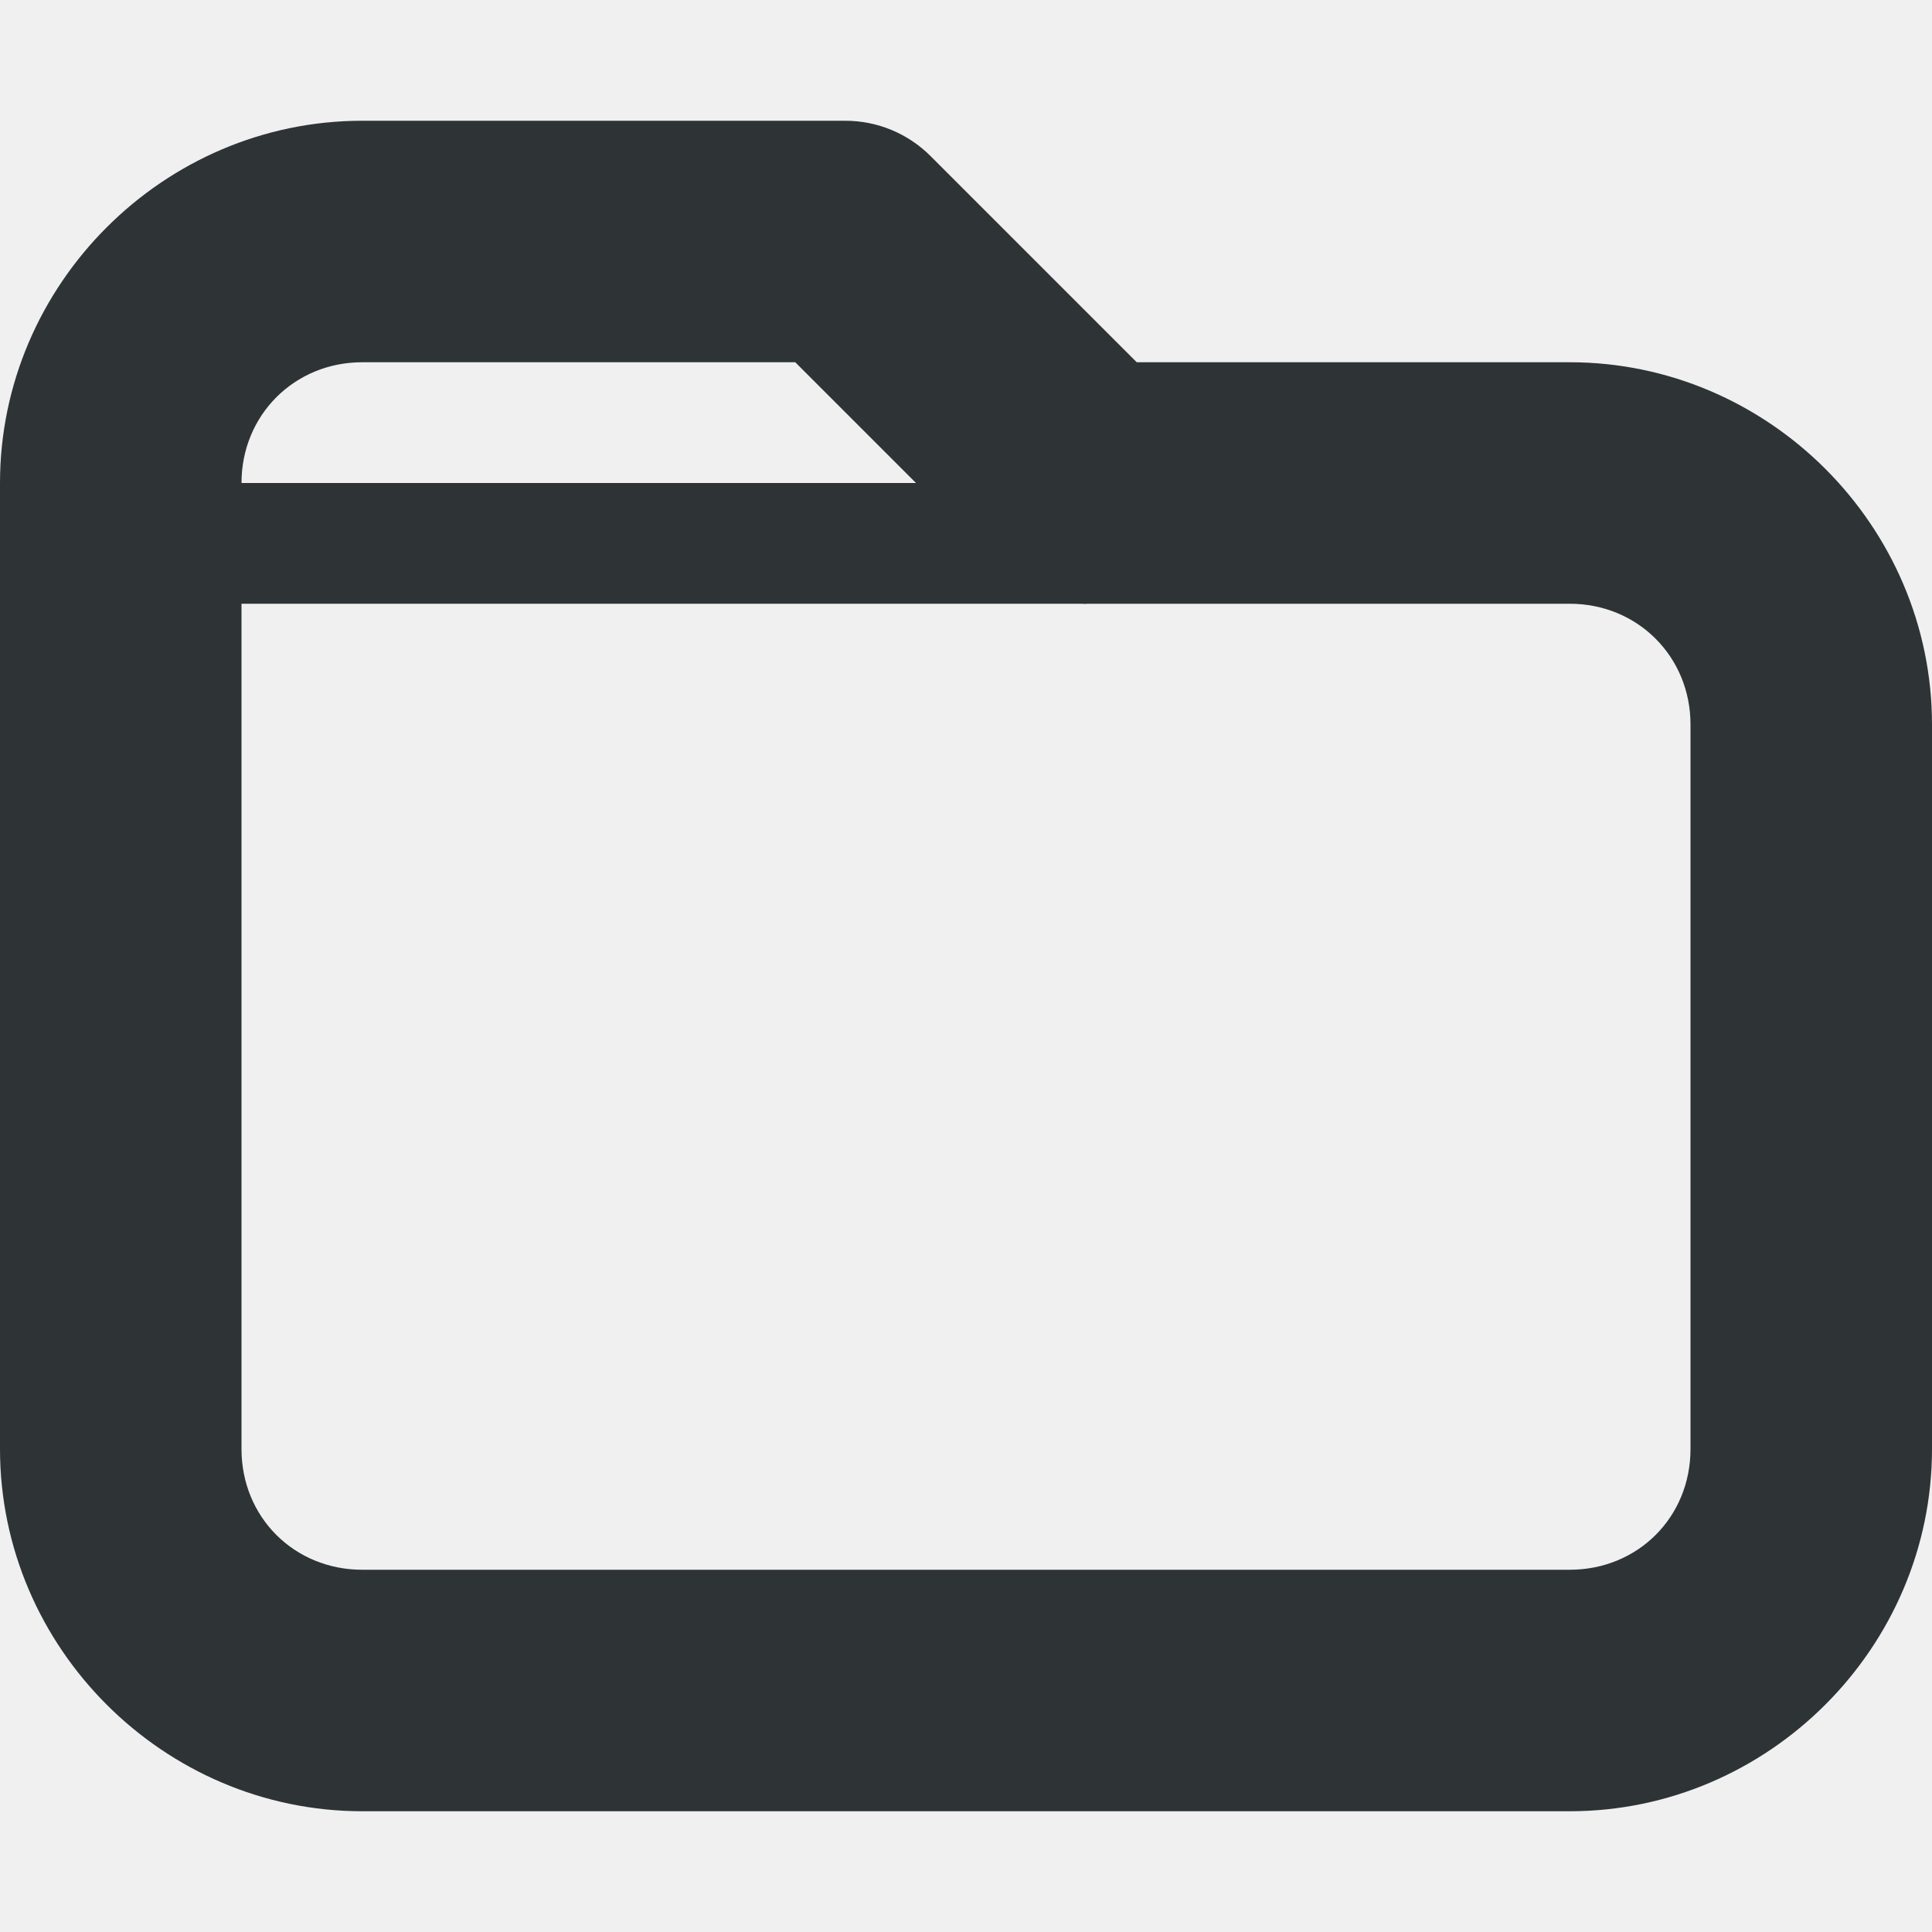
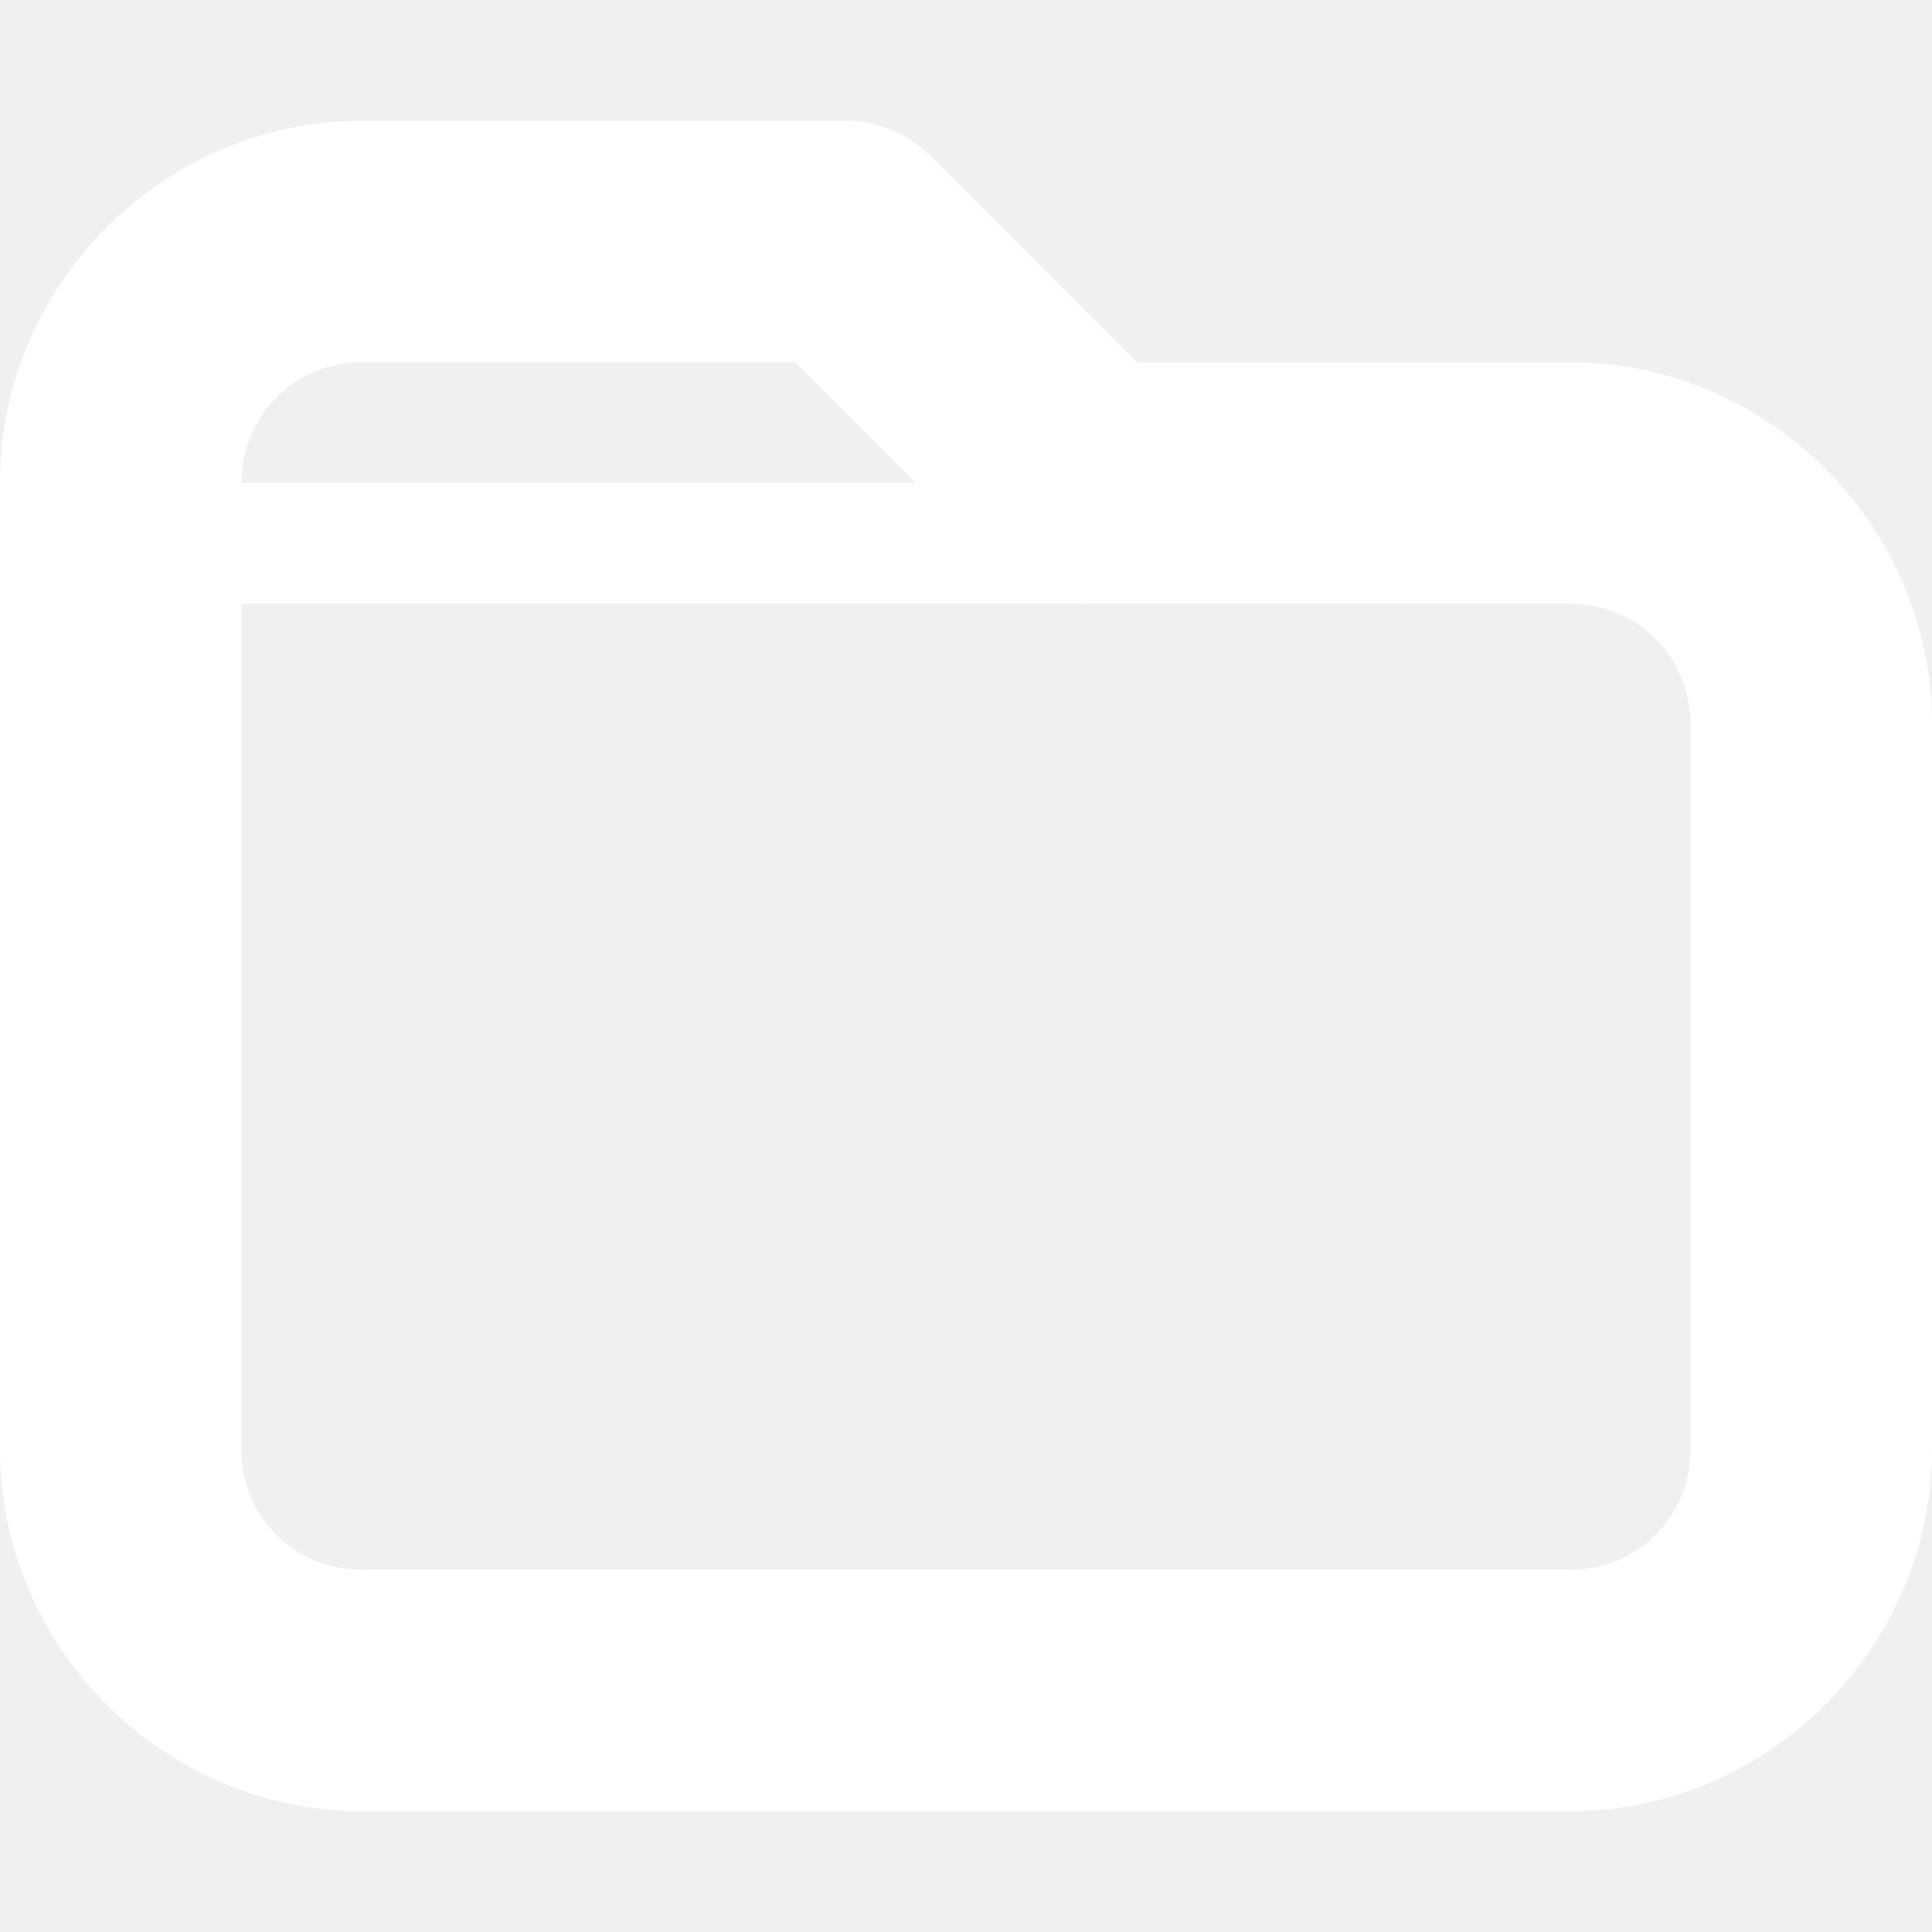
<svg xmlns="http://www.w3.org/2000/svg" height="16px" viewBox="0 0 16 16" width="16px">
-   <g fill="#2e3436">
+   <g fill="#ffffff">
    <path d="m 1 4 v 1 h 8 v -1 z m 0 0" />
    <path d="m 3 1 c -1.645 0 -3 1.355 -3 3 v 8 c 0 1.645 1.355 3 3 3 h 10 c 1.645 0 3 -1.355 3 -3 v -6 c 0 -1.645 -1.355 -3 -3 -3 h -3.586 l -1.707 -1.707 c -0.188 -0.188 -0.441 -0.293 -0.707 -0.293 z m 0 2 h 3.586 l 1.707 1.707 c 0.188 0.188 0.441 0.293 0.707 0.293 h 4 c 0.562 0 1 0.438 1 1 v 6 c 0 0.566 -0.438 1 -1 1 h -10 c -0.562 0 -1 -0.434 -1 -1 v -8 c 0 -0.562 0.438 -1 1 -1 z m 0 0" />
  </g>
</svg>
